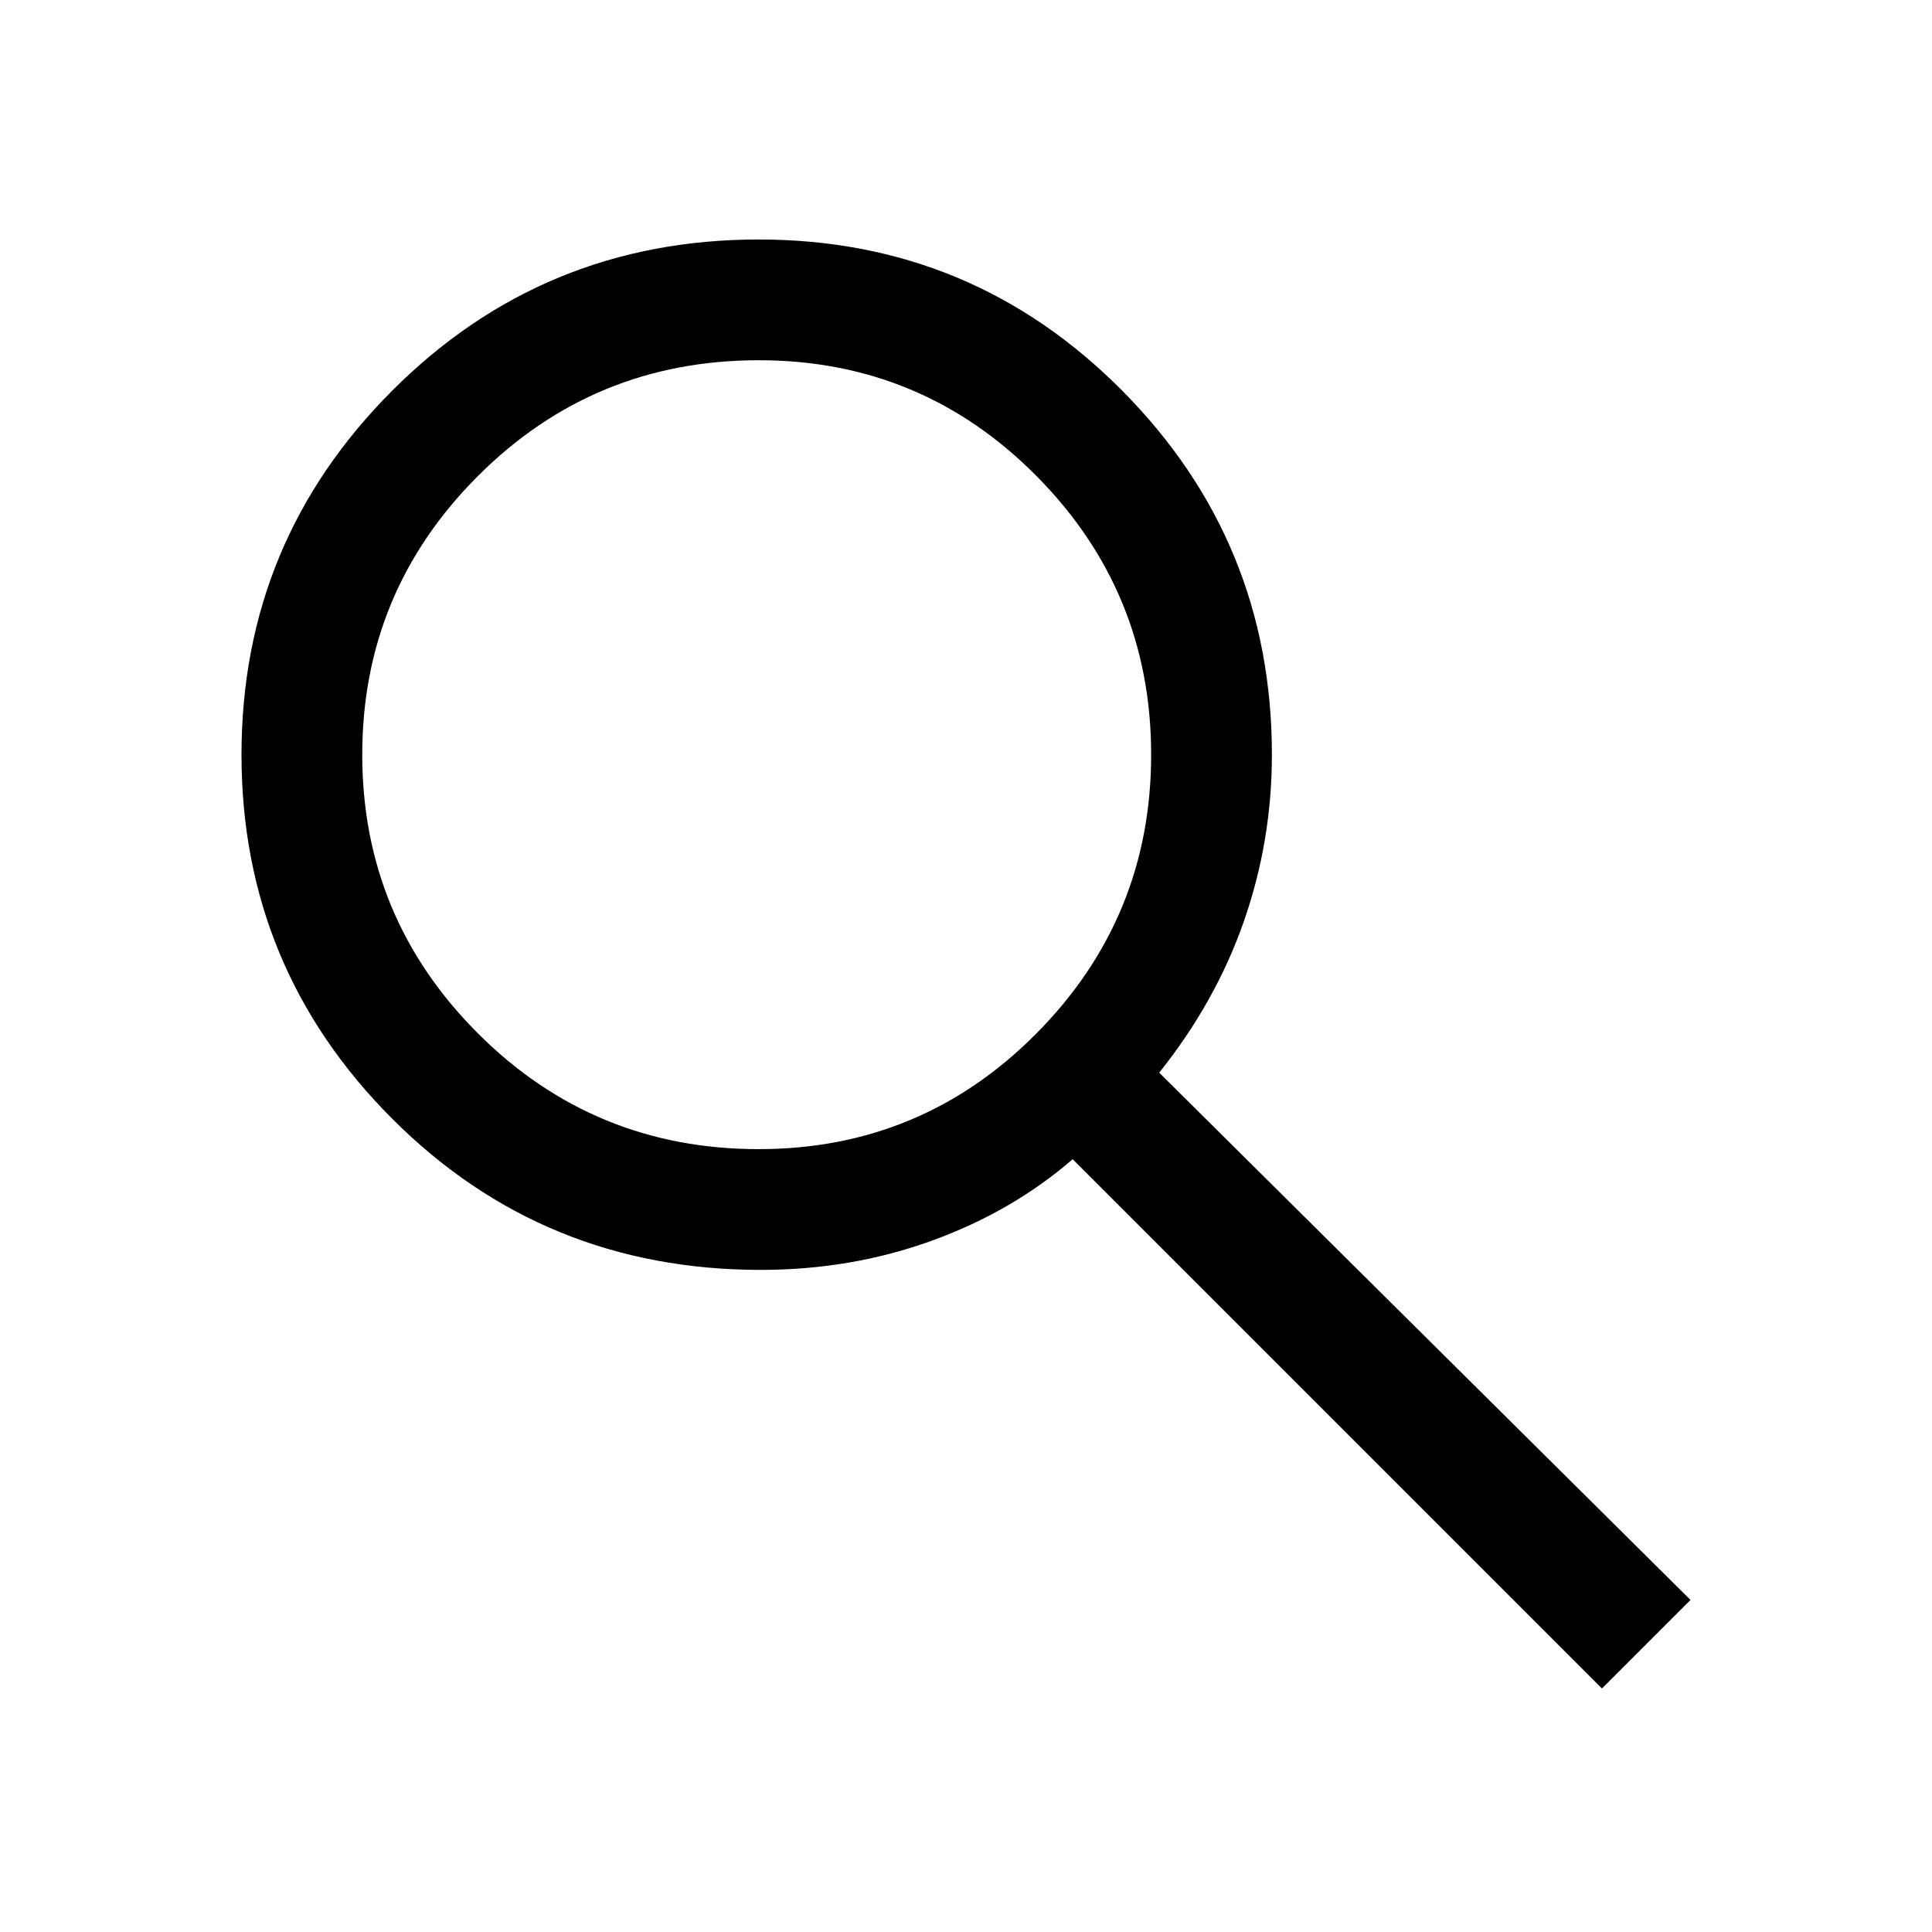
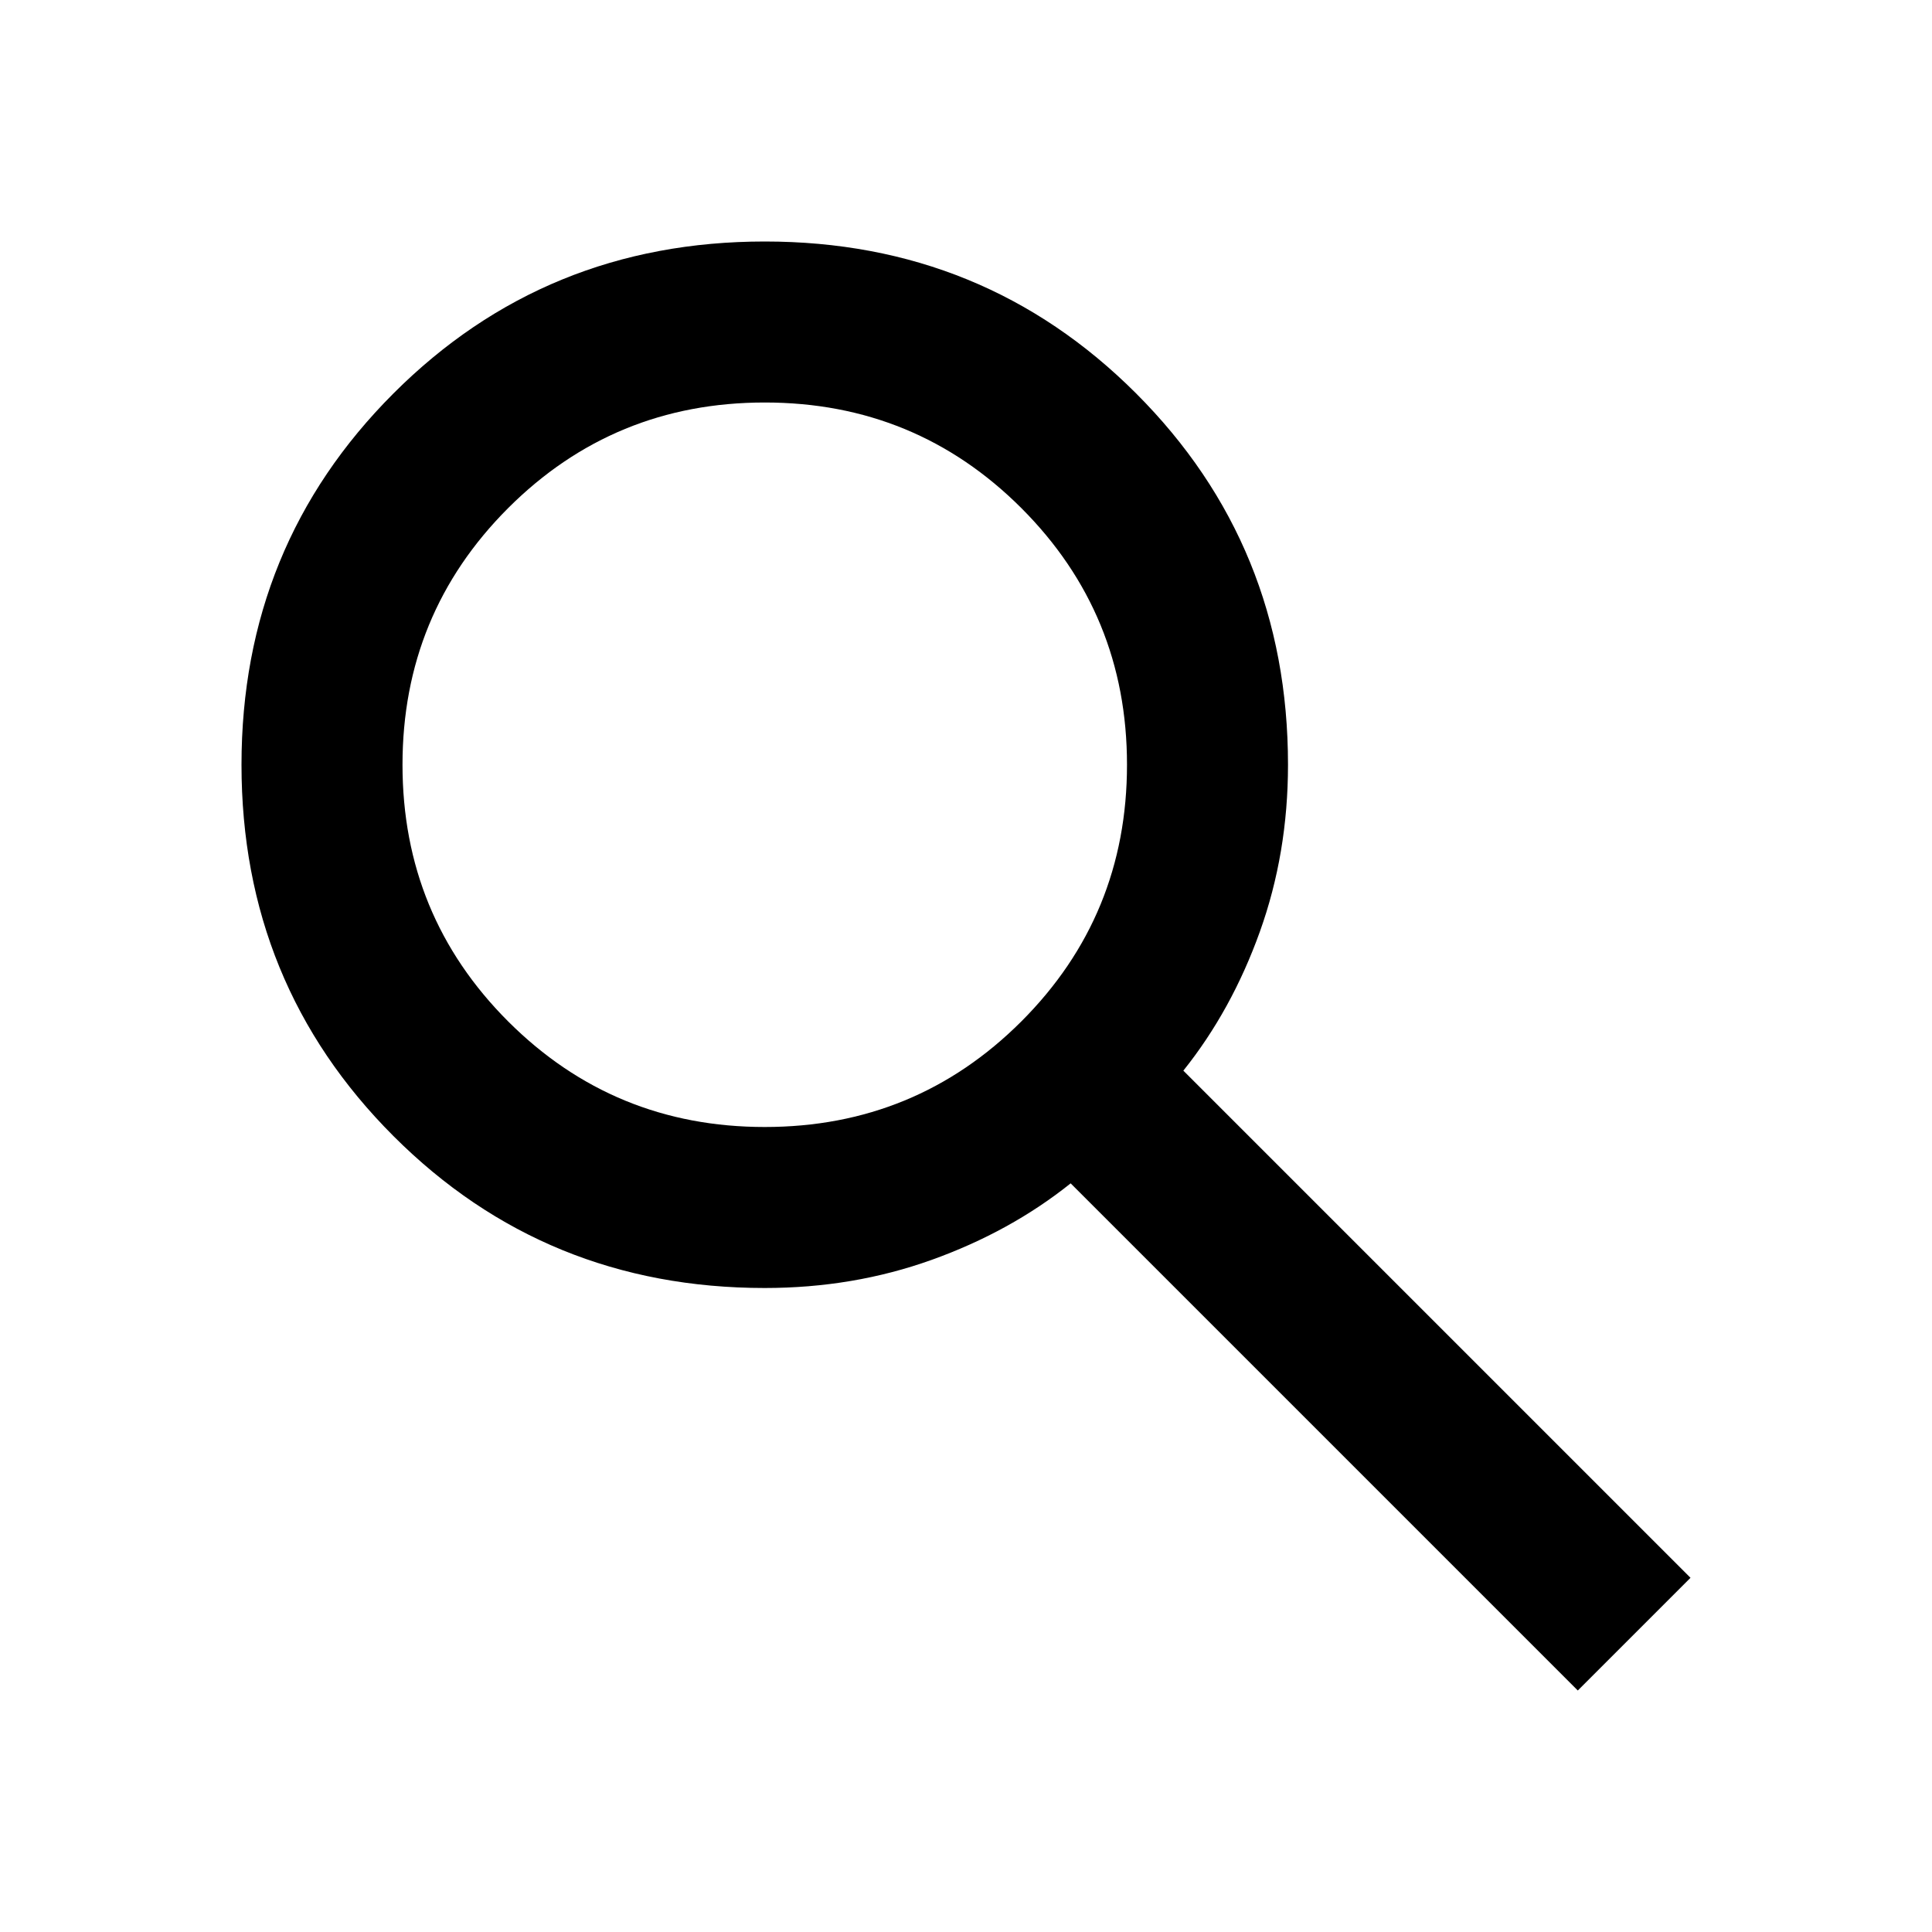
- <svg xmlns="http://www.w3.org/2000/svg" height="48" width="48">
-   <path d="M39.8 41.95 26.65 28.8Q25.15 30.1 23.15 30.825Q21.15 31.55 18.9 31.55Q13.5 31.55 9.75 27.8Q6 24.05 6 18.75Q6 13.45 9.75 9.7Q13.5 5.95 18.85 5.95Q24.15 5.95 27.875 9.7Q31.6 13.45 31.6 18.75Q31.6 20.9 30.9 22.9Q30.2 24.9 28.8 26.65L42 39.75ZM18.85 28.55Q22.9 28.55 25.75 25.675Q28.6 22.8 28.6 18.75Q28.6 14.7 25.75 11.825Q22.9 8.95 18.85 8.95Q14.75 8.95 11.875 11.825Q9 14.7 9 18.75Q9 22.8 11.875 25.675Q14.75 28.55 18.85 28.55Z" />
+ <svg xmlns="http://www.w3.org/2000/svg" height="24" width="24">
+   <path d="M19.6 21 13.3 14.7Q12.55 15.3 11.575 15.65Q10.6 16 9.5 16Q6.775 16 4.888 14.113Q3 12.225 3 9.5Q3 6.775 4.888 4.887Q6.775 3 9.5 3Q12.225 3 14.113 4.887Q16 6.775 16 9.5Q16 10.6 15.65 11.575Q15.3 12.55 14.7 13.3L21 19.6ZM9.5 14Q11.375 14 12.688 12.688Q14 11.375 14 9.5Q14 7.625 12.688 6.312Q11.375 5 9.5 5Q7.625 5 6.312 6.312Q5 7.625 5 9.5Q5 11.375 6.312 12.688Q7.625 14 9.5 14Z" />
</svg>
